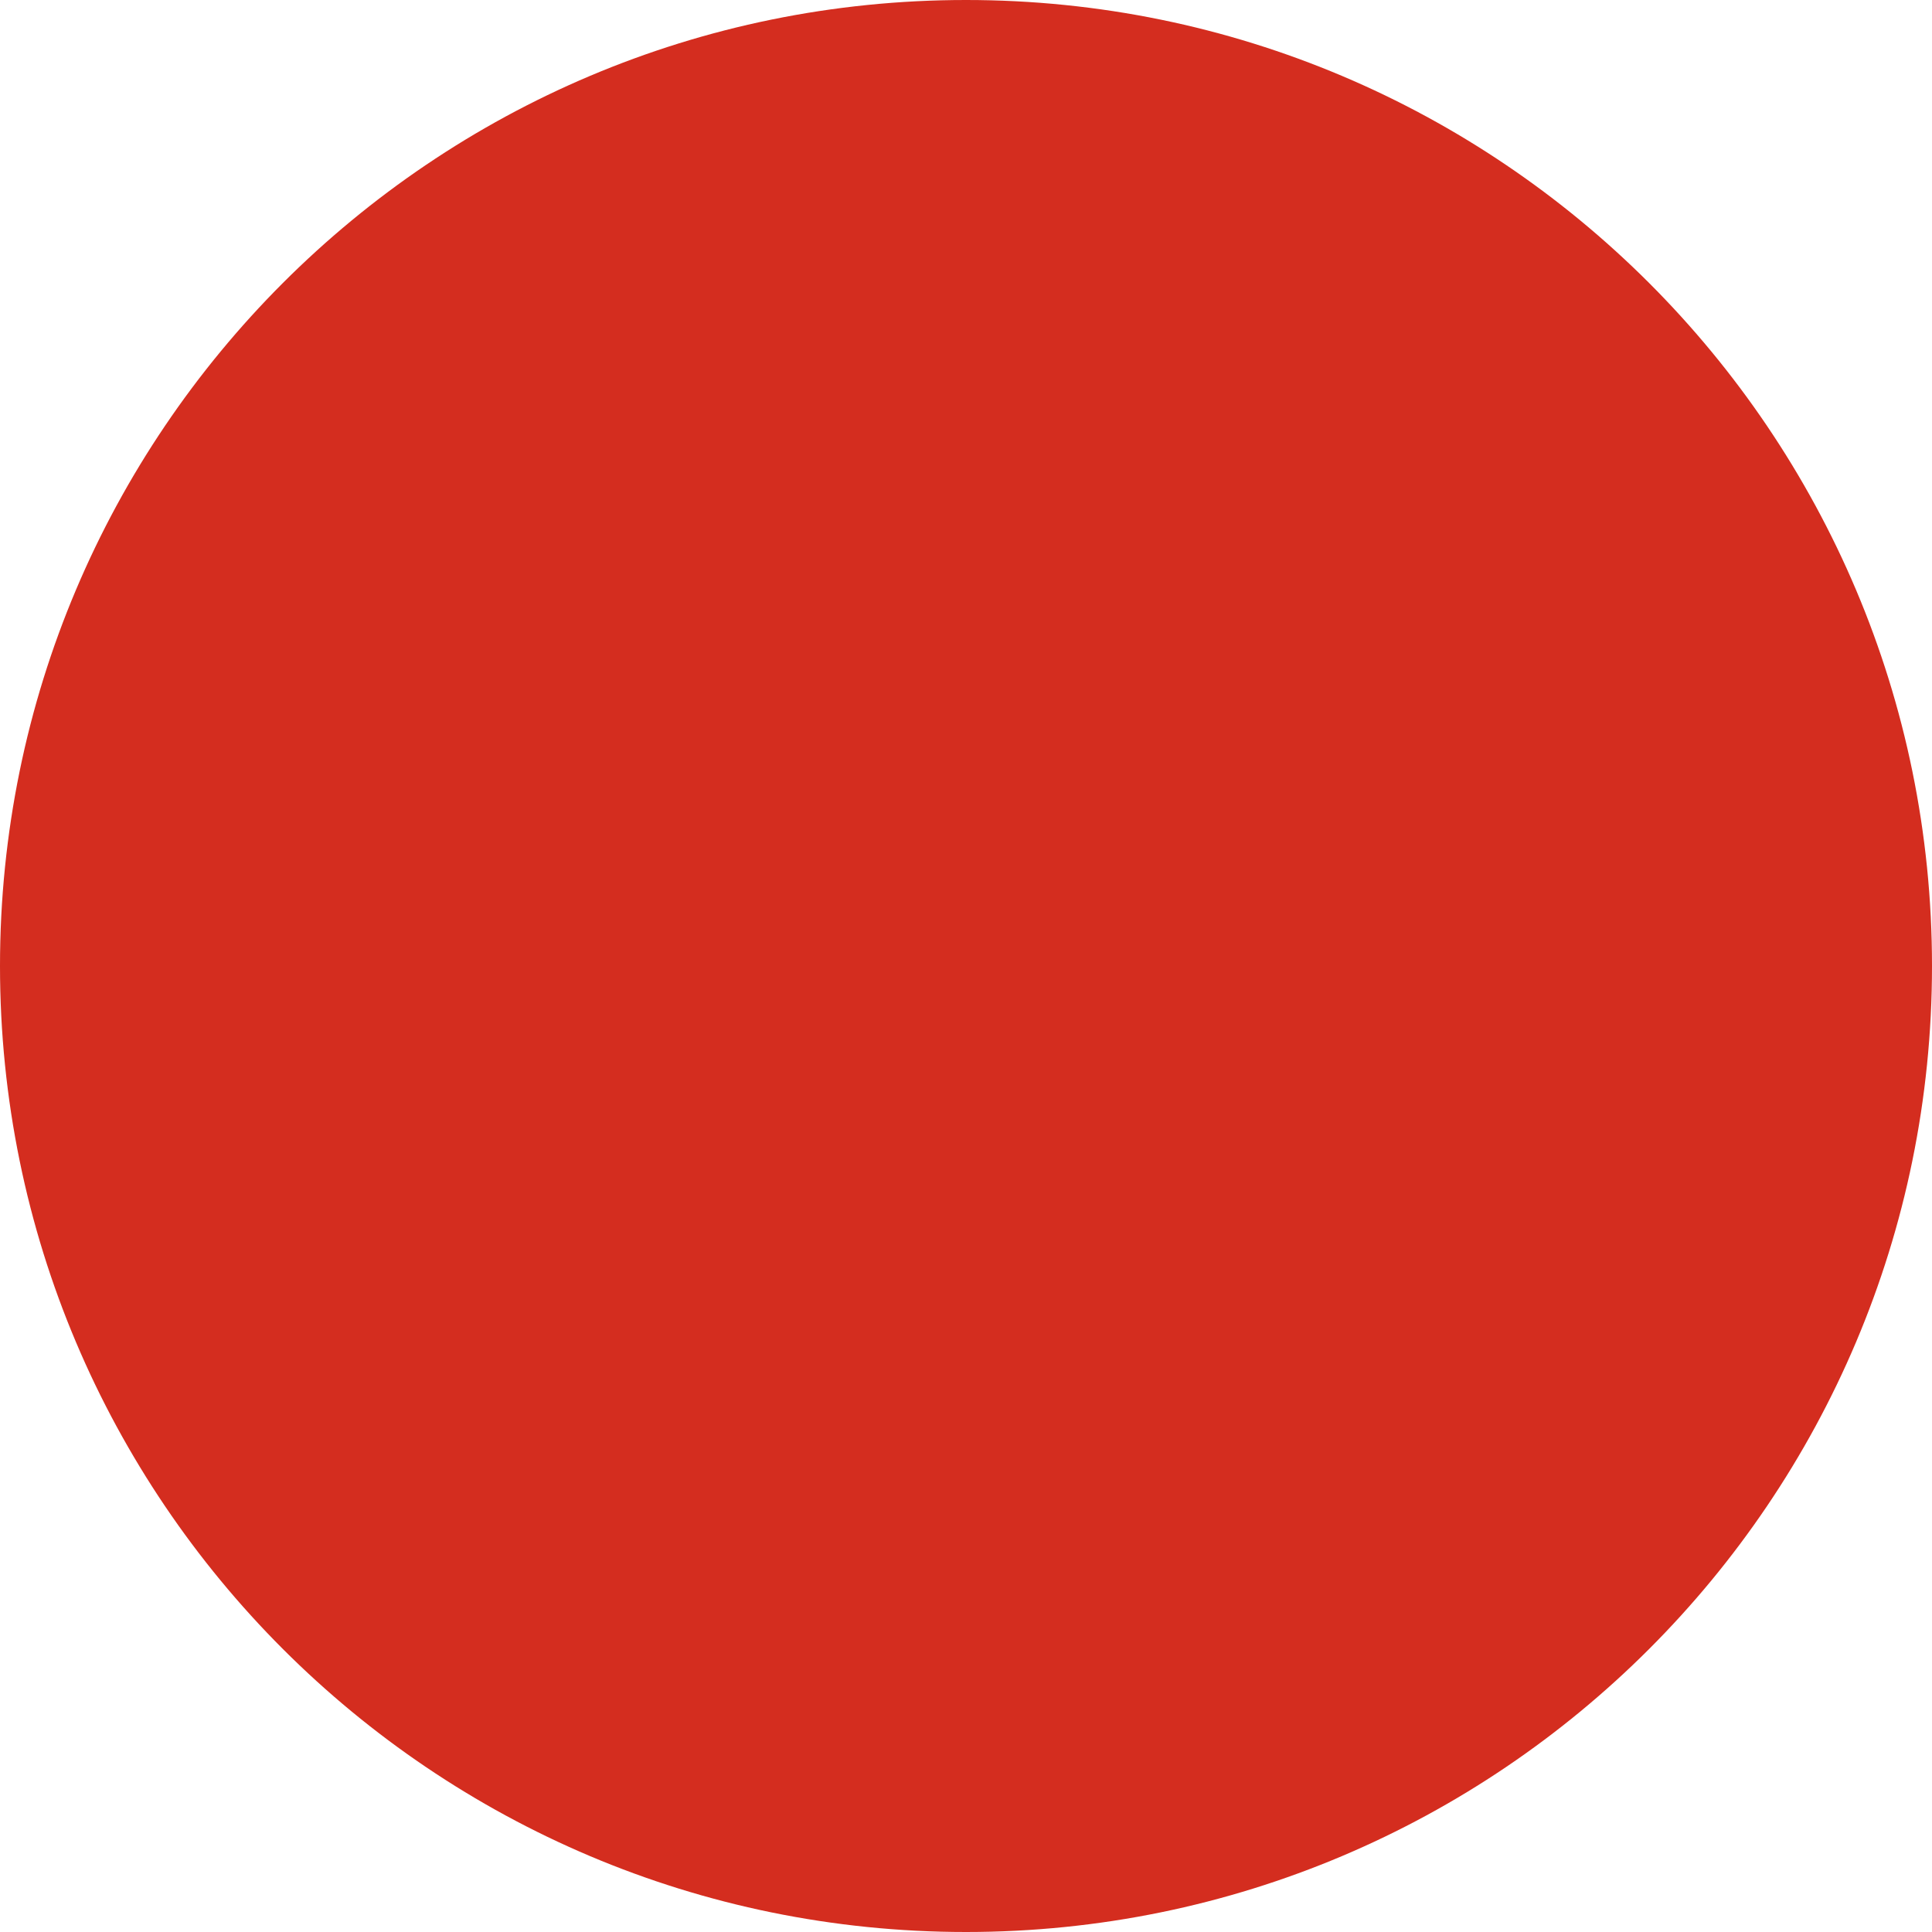
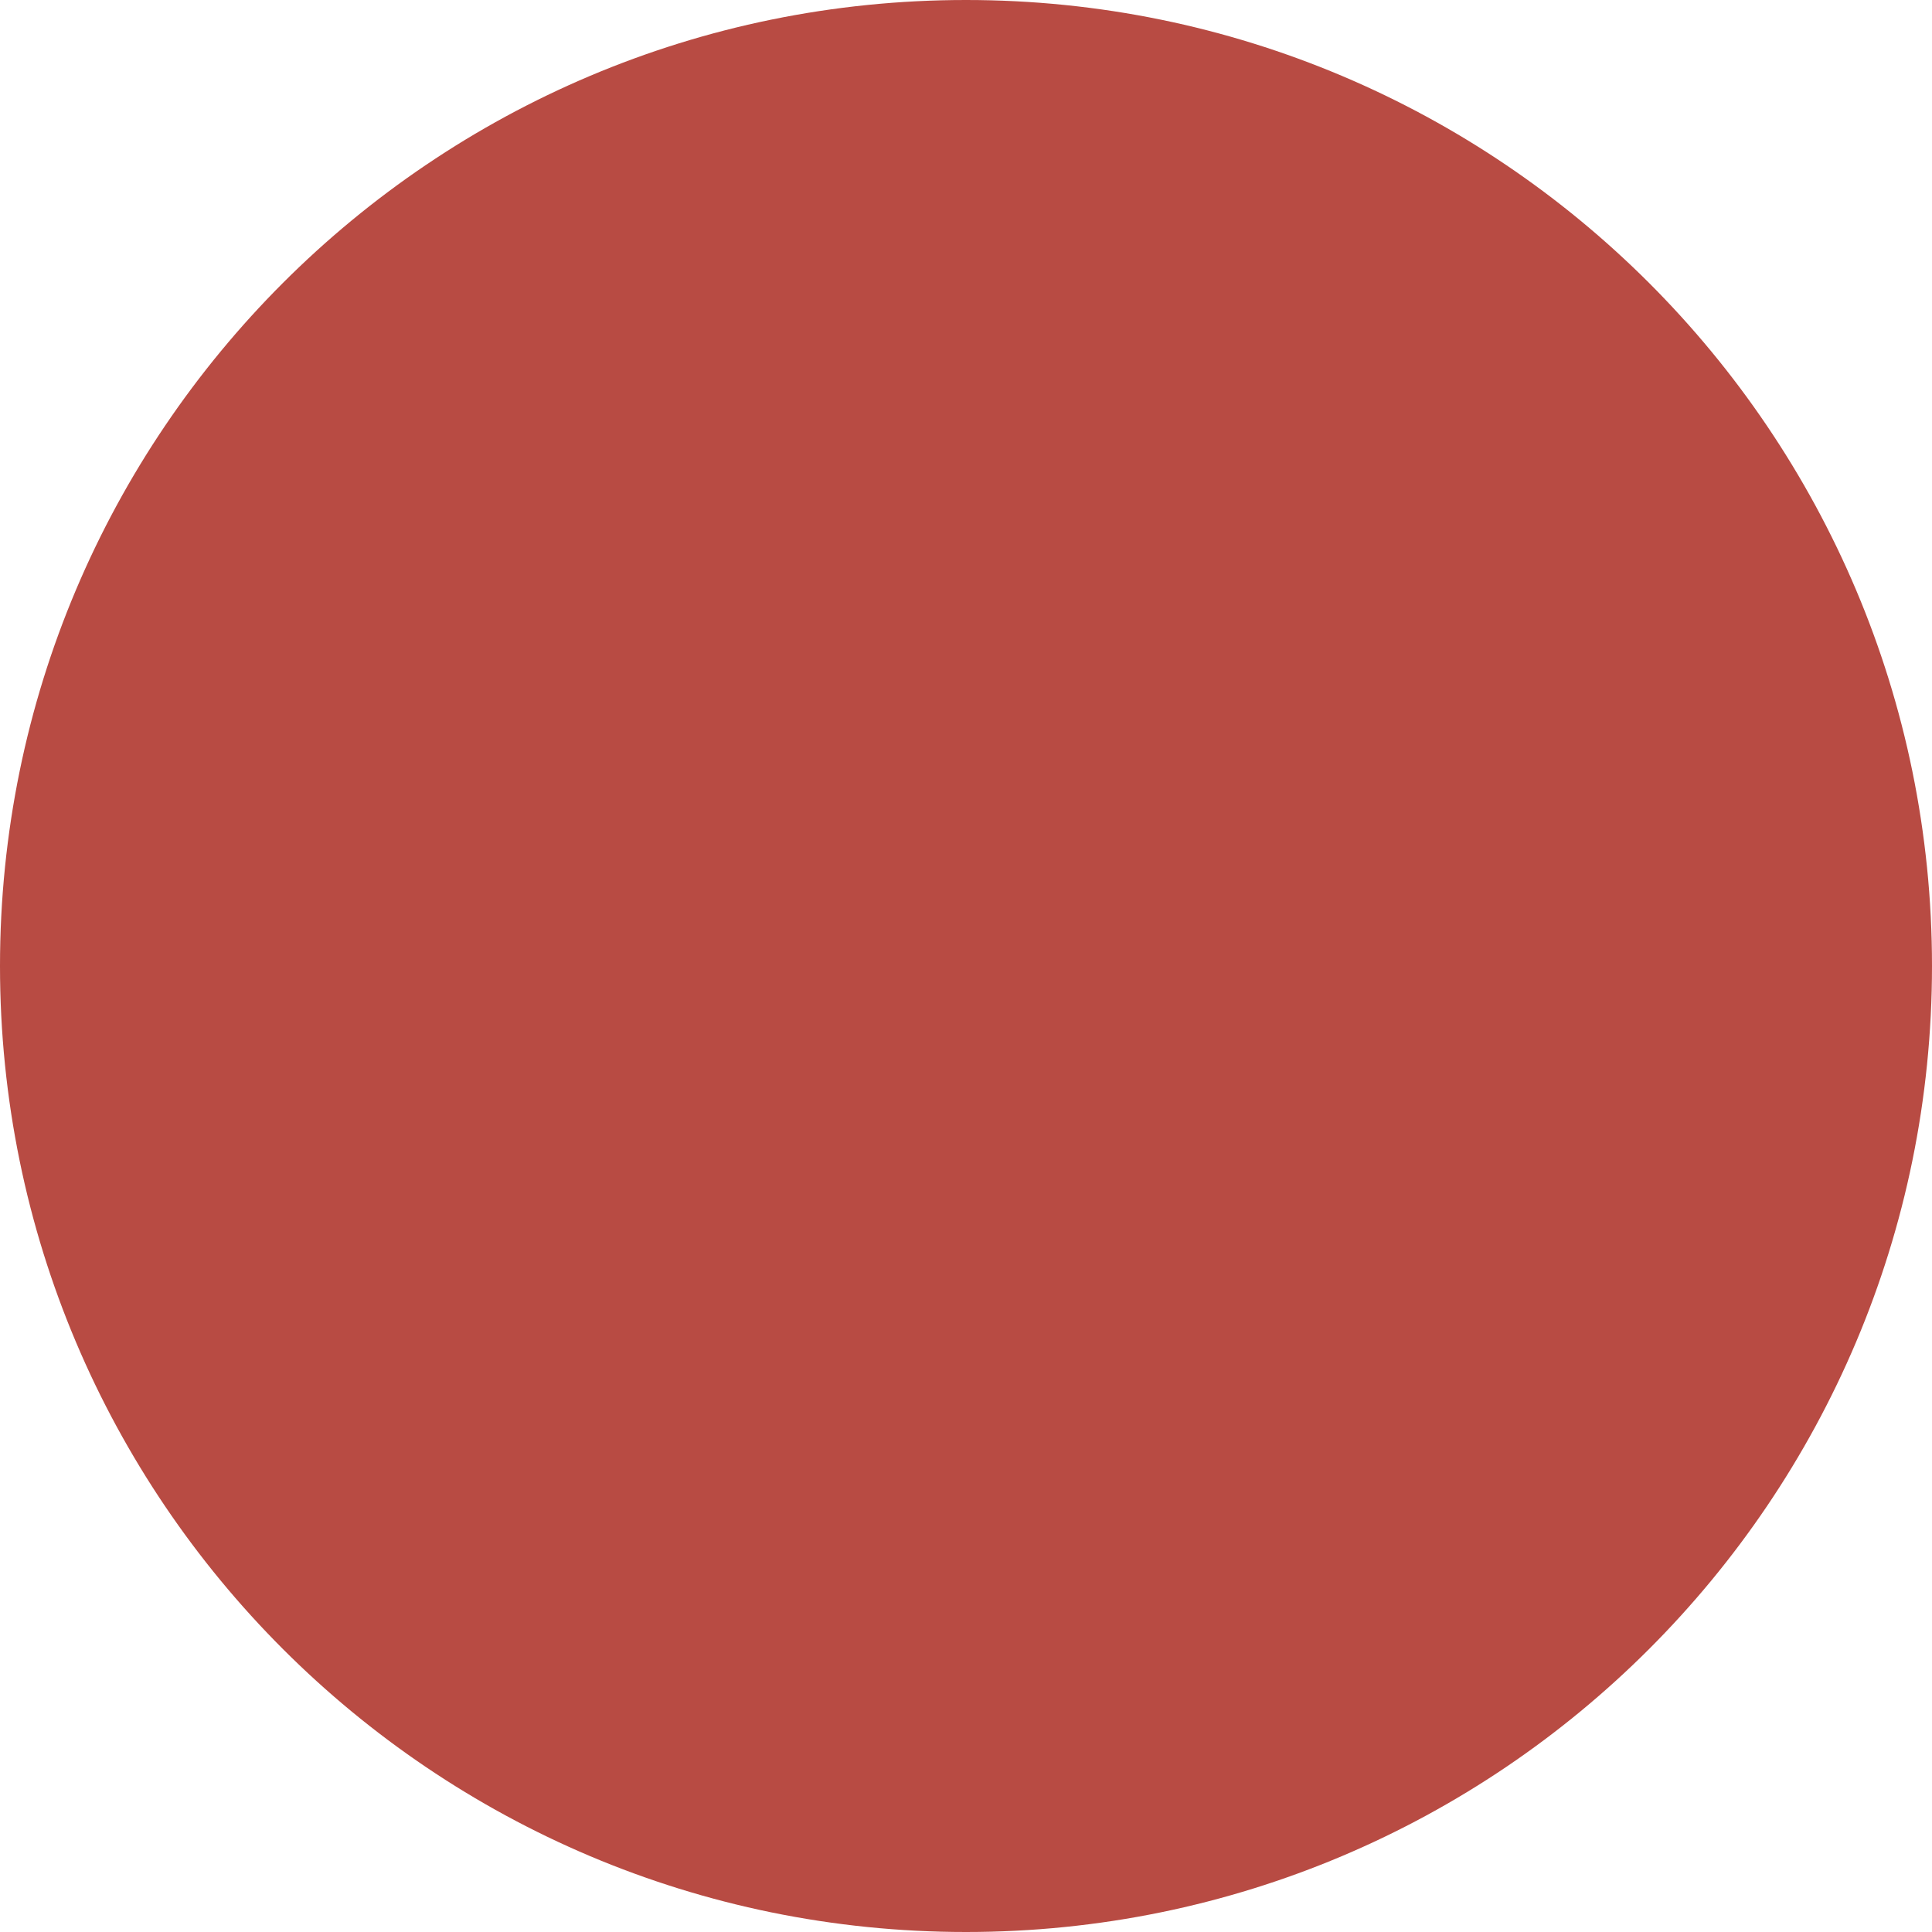
<svg xmlns="http://www.w3.org/2000/svg" preserveAspectRatio="none" overflow="visible" style="display: block;" width="110.476" height="110.476" viewBox="0 0 110.476 110.476" fill="none">
-   <path id="Vector" d="M55.238 110.476C85.745 110.476 110.476 85.745 110.476 55.238C110.476 24.731 85.745 0 55.238 0C24.731 0 0 24.731 0 55.238C0 85.745 24.731 110.476 55.238 110.476Z" fill="#D42D1F" />
+   <path id="Vector" d="M55.238 110.476C85.745 110.476 110.476 85.745 110.476 55.238C110.476 24.731 85.745 0 55.238 0C24.731 0 0 24.731 0 55.238C0 85.745 24.731 110.476 55.238 110.476Z" fill="#B84B43" />
</svg>
